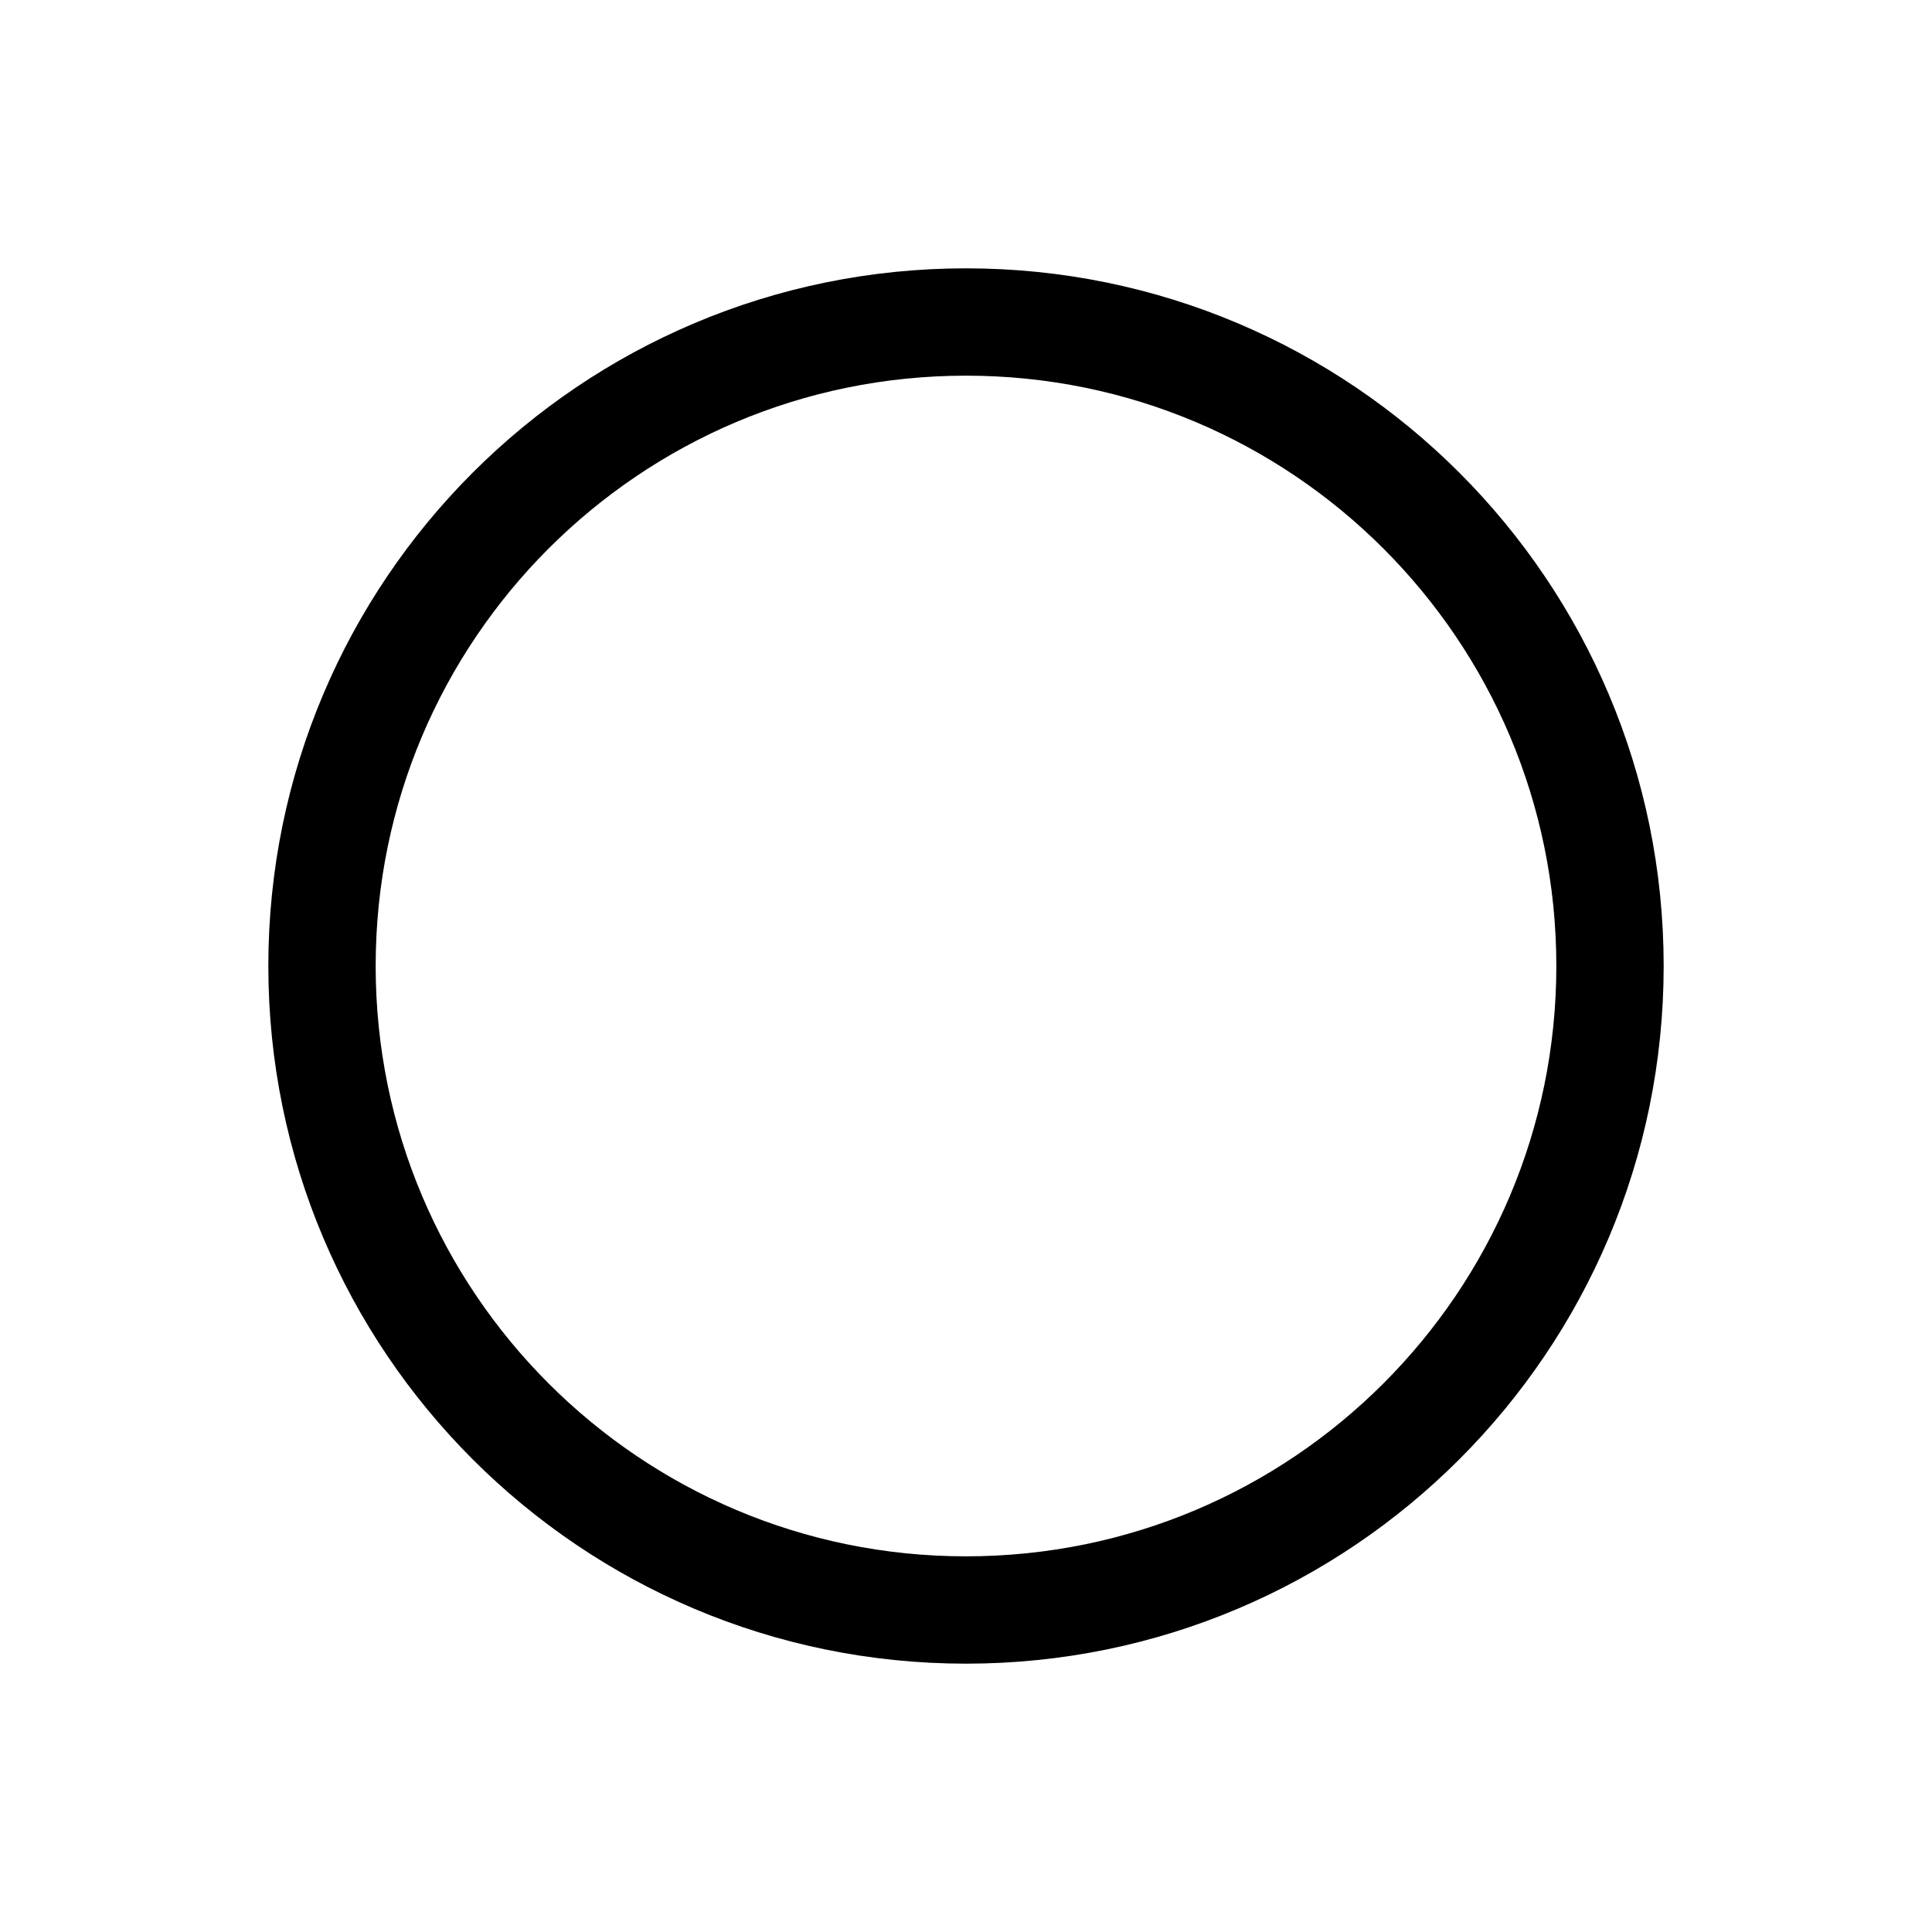
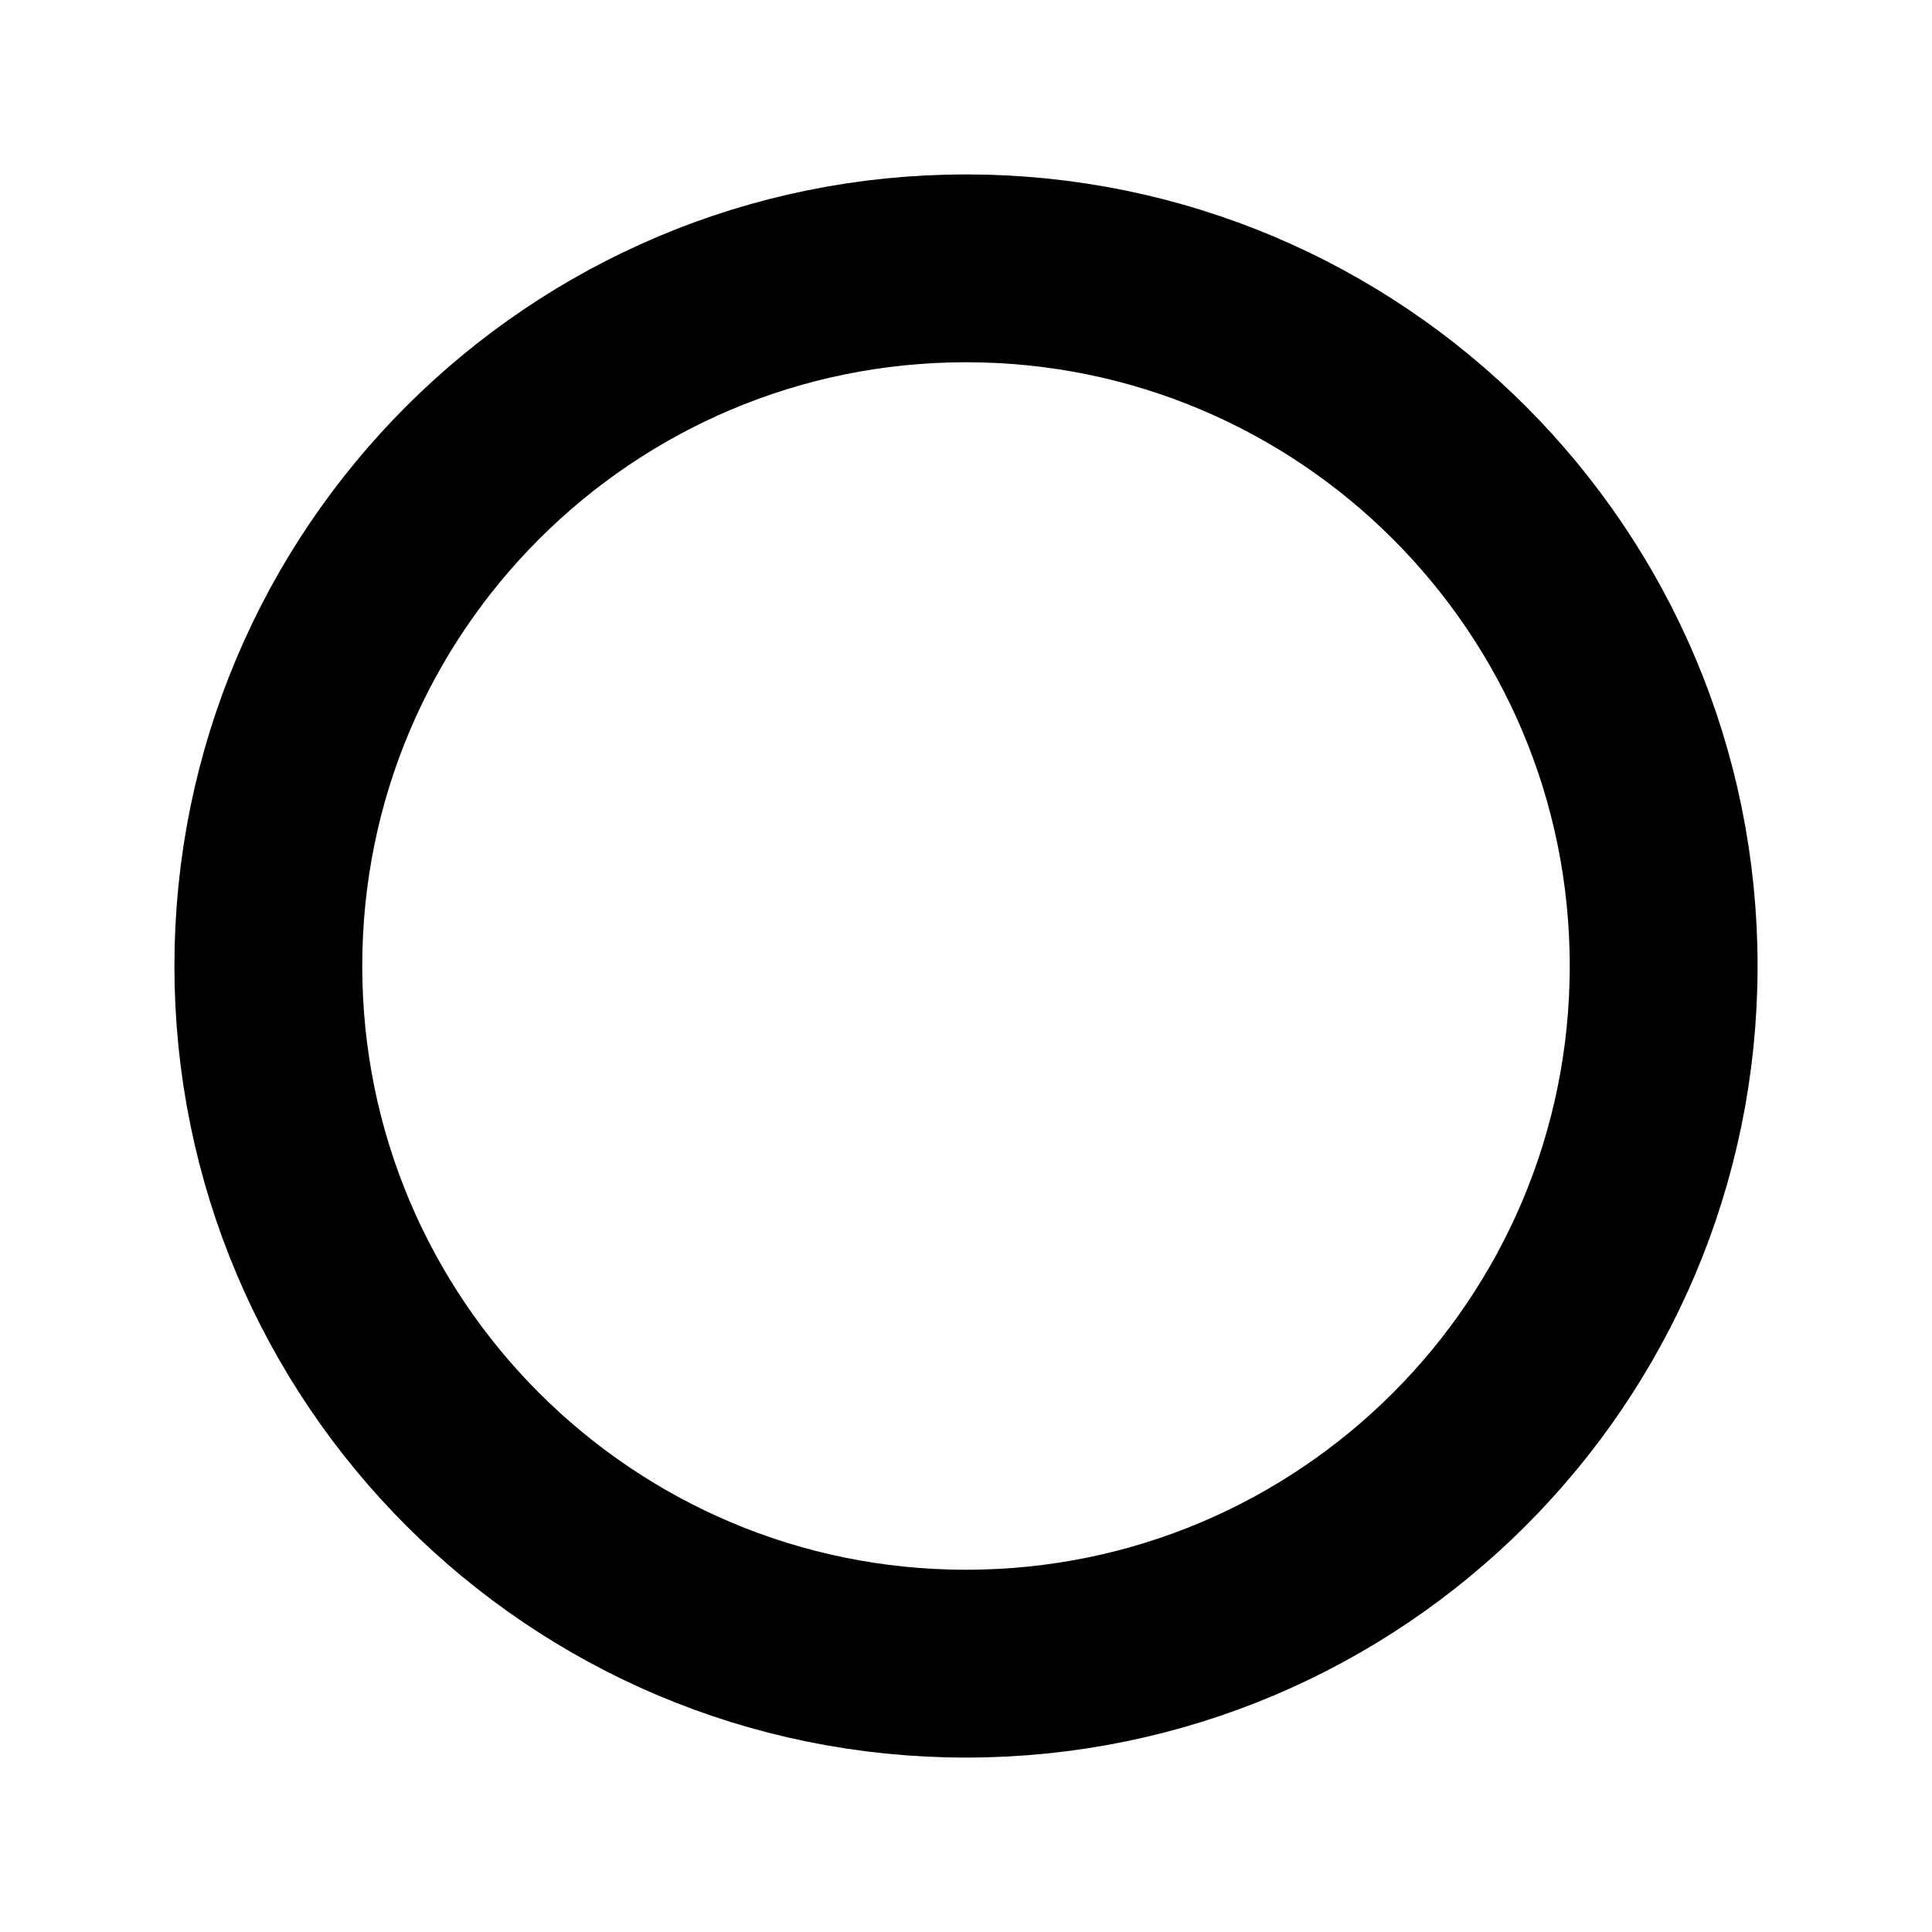
<svg xmlns="http://www.w3.org/2000/svg" width="144" height="144" viewBox="0 0 144 144">
-   <circle cx="72" cy="72" r="48" style="fill:none;stroke:#000;stroke-miterlimit:10;stroke-width:8px" />
-   <rect width="144" height="144" style="fill:none" />
+   <defs>
+     <style>.cls-1,.cls-2{fill:none;}.cls-2{stroke:#000;stroke-miterlimit:10;stroke-width:14px;}</style>
+   </defs>
+   <g id="Layer_2" data-name="Layer 2">
+     <g id="Layer_1-2" data-name="Layer 1">
+       <rect class="cls-1" width="144" height="144" />
+       <circle id="Ring" class="cls-2" cx="72" cy="72" r="52" />
+     </g>
+   </g>
</svg>
